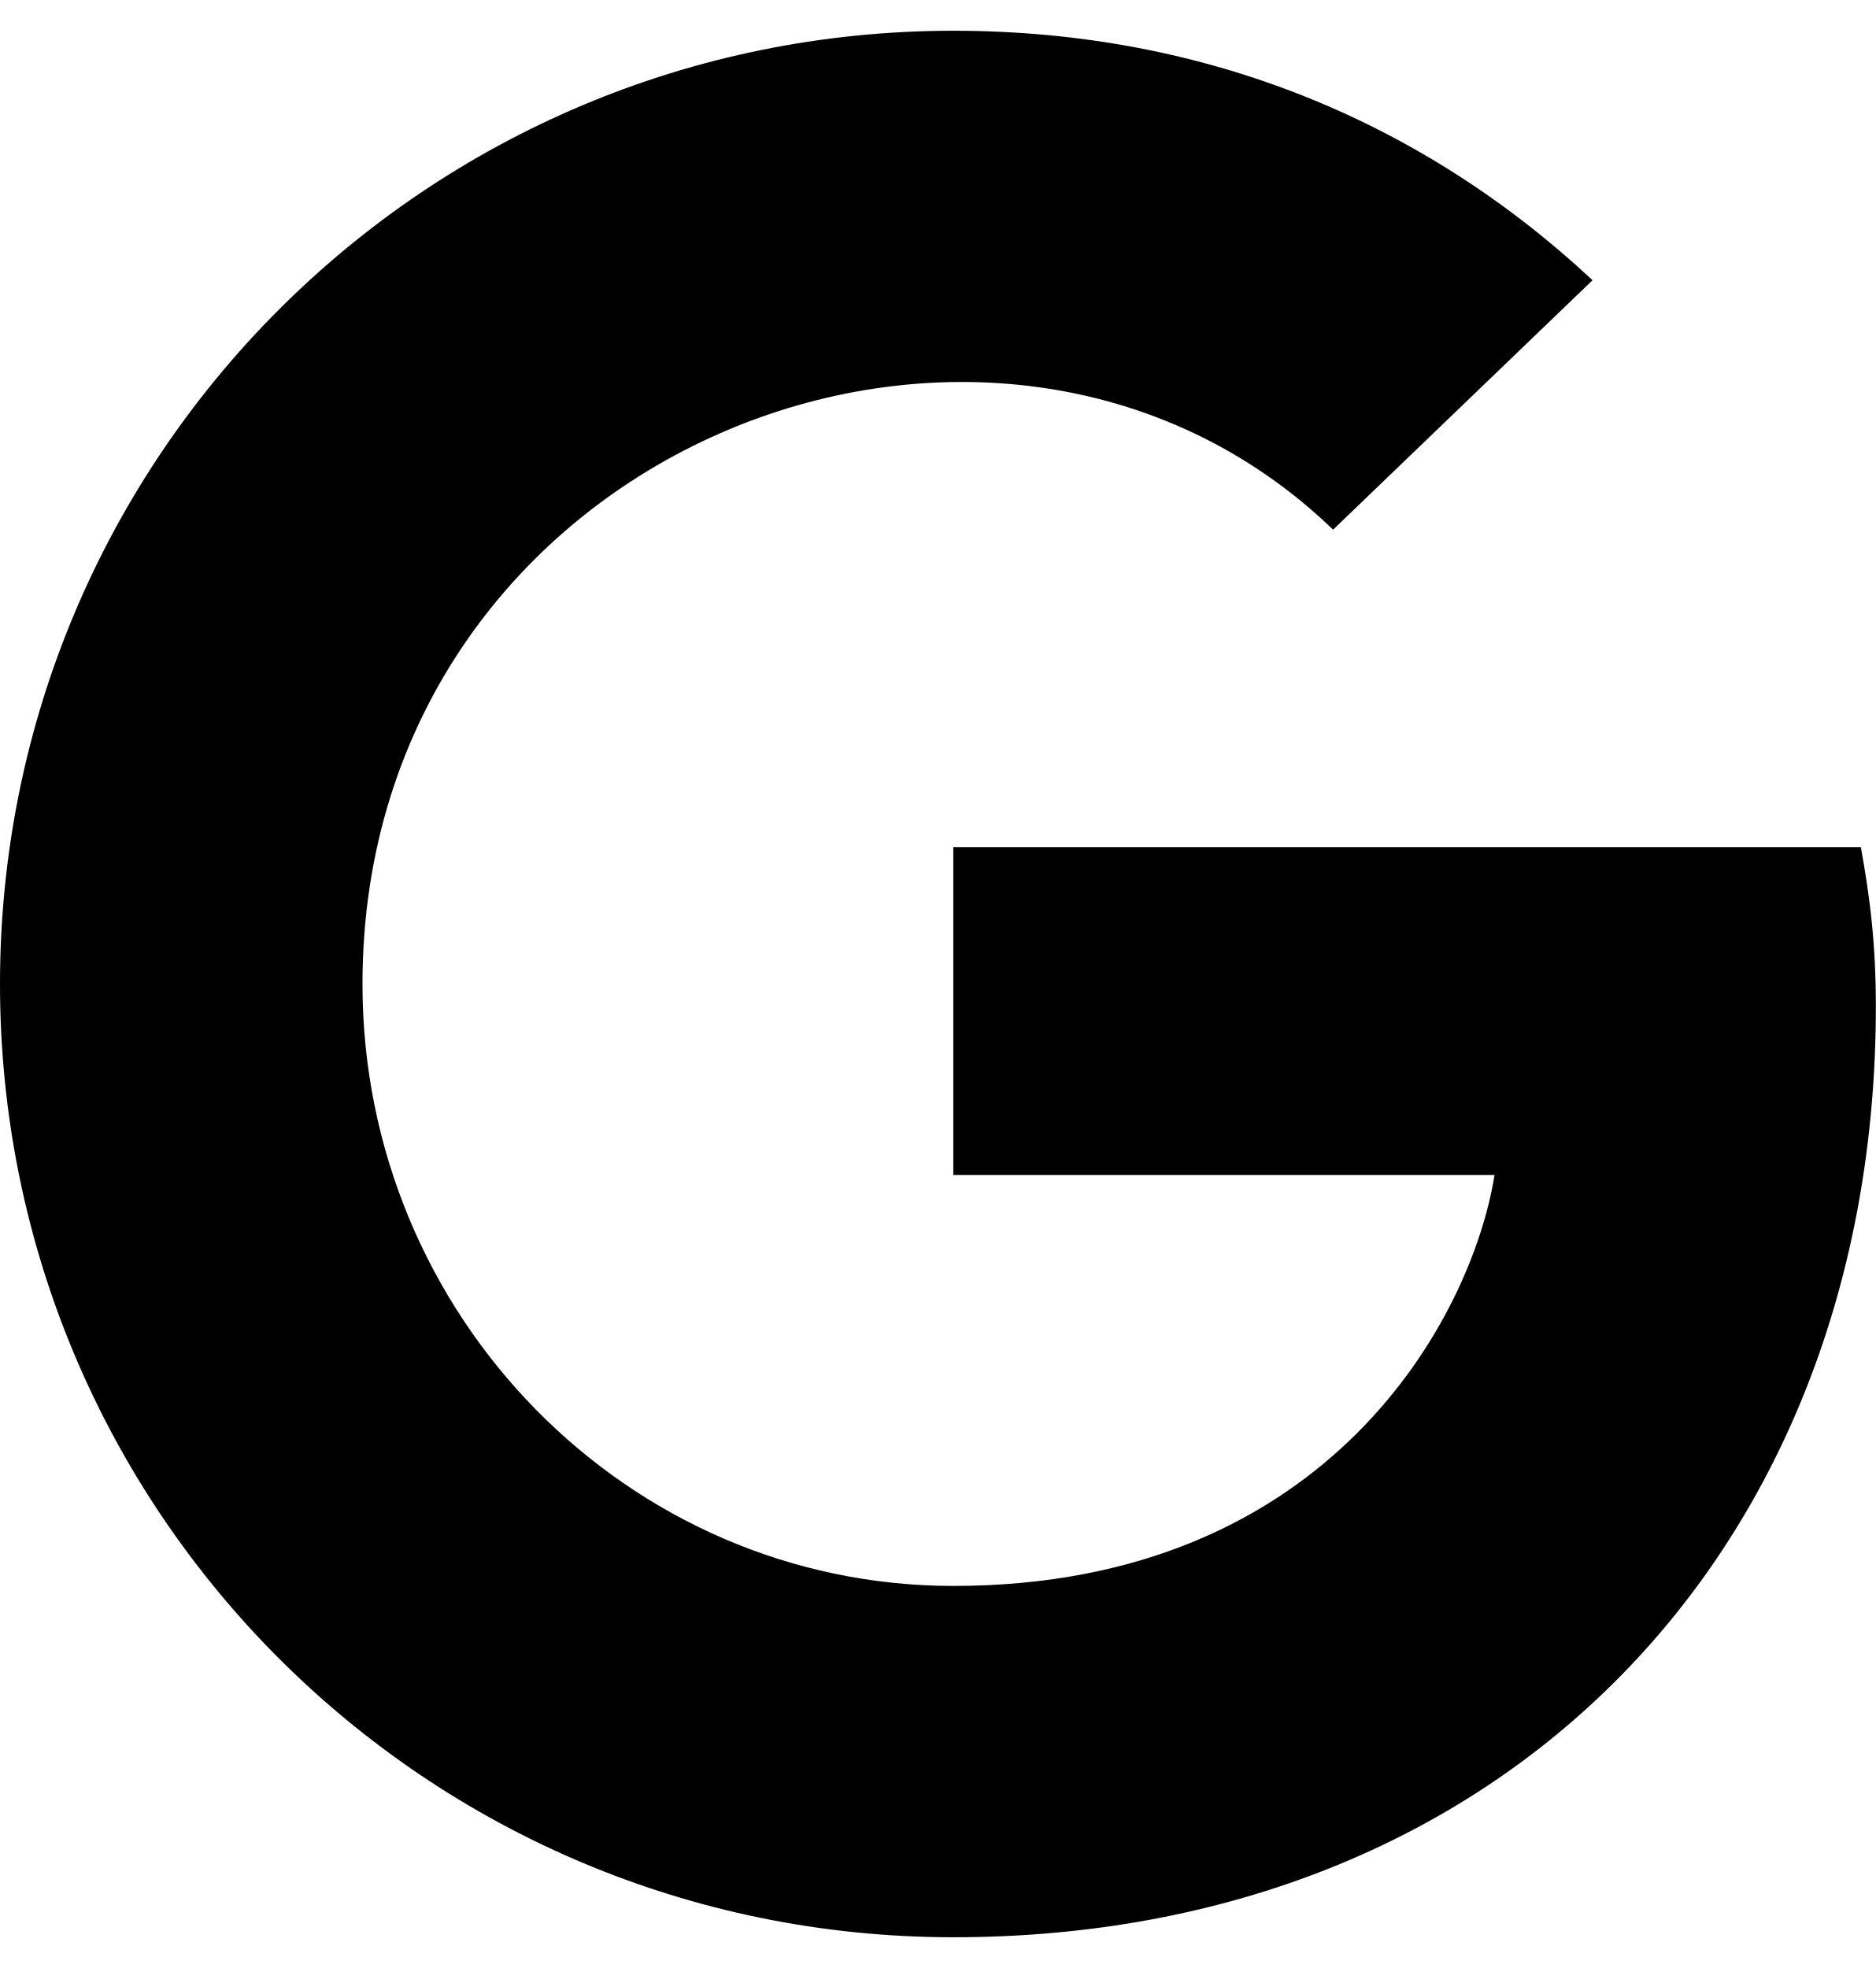
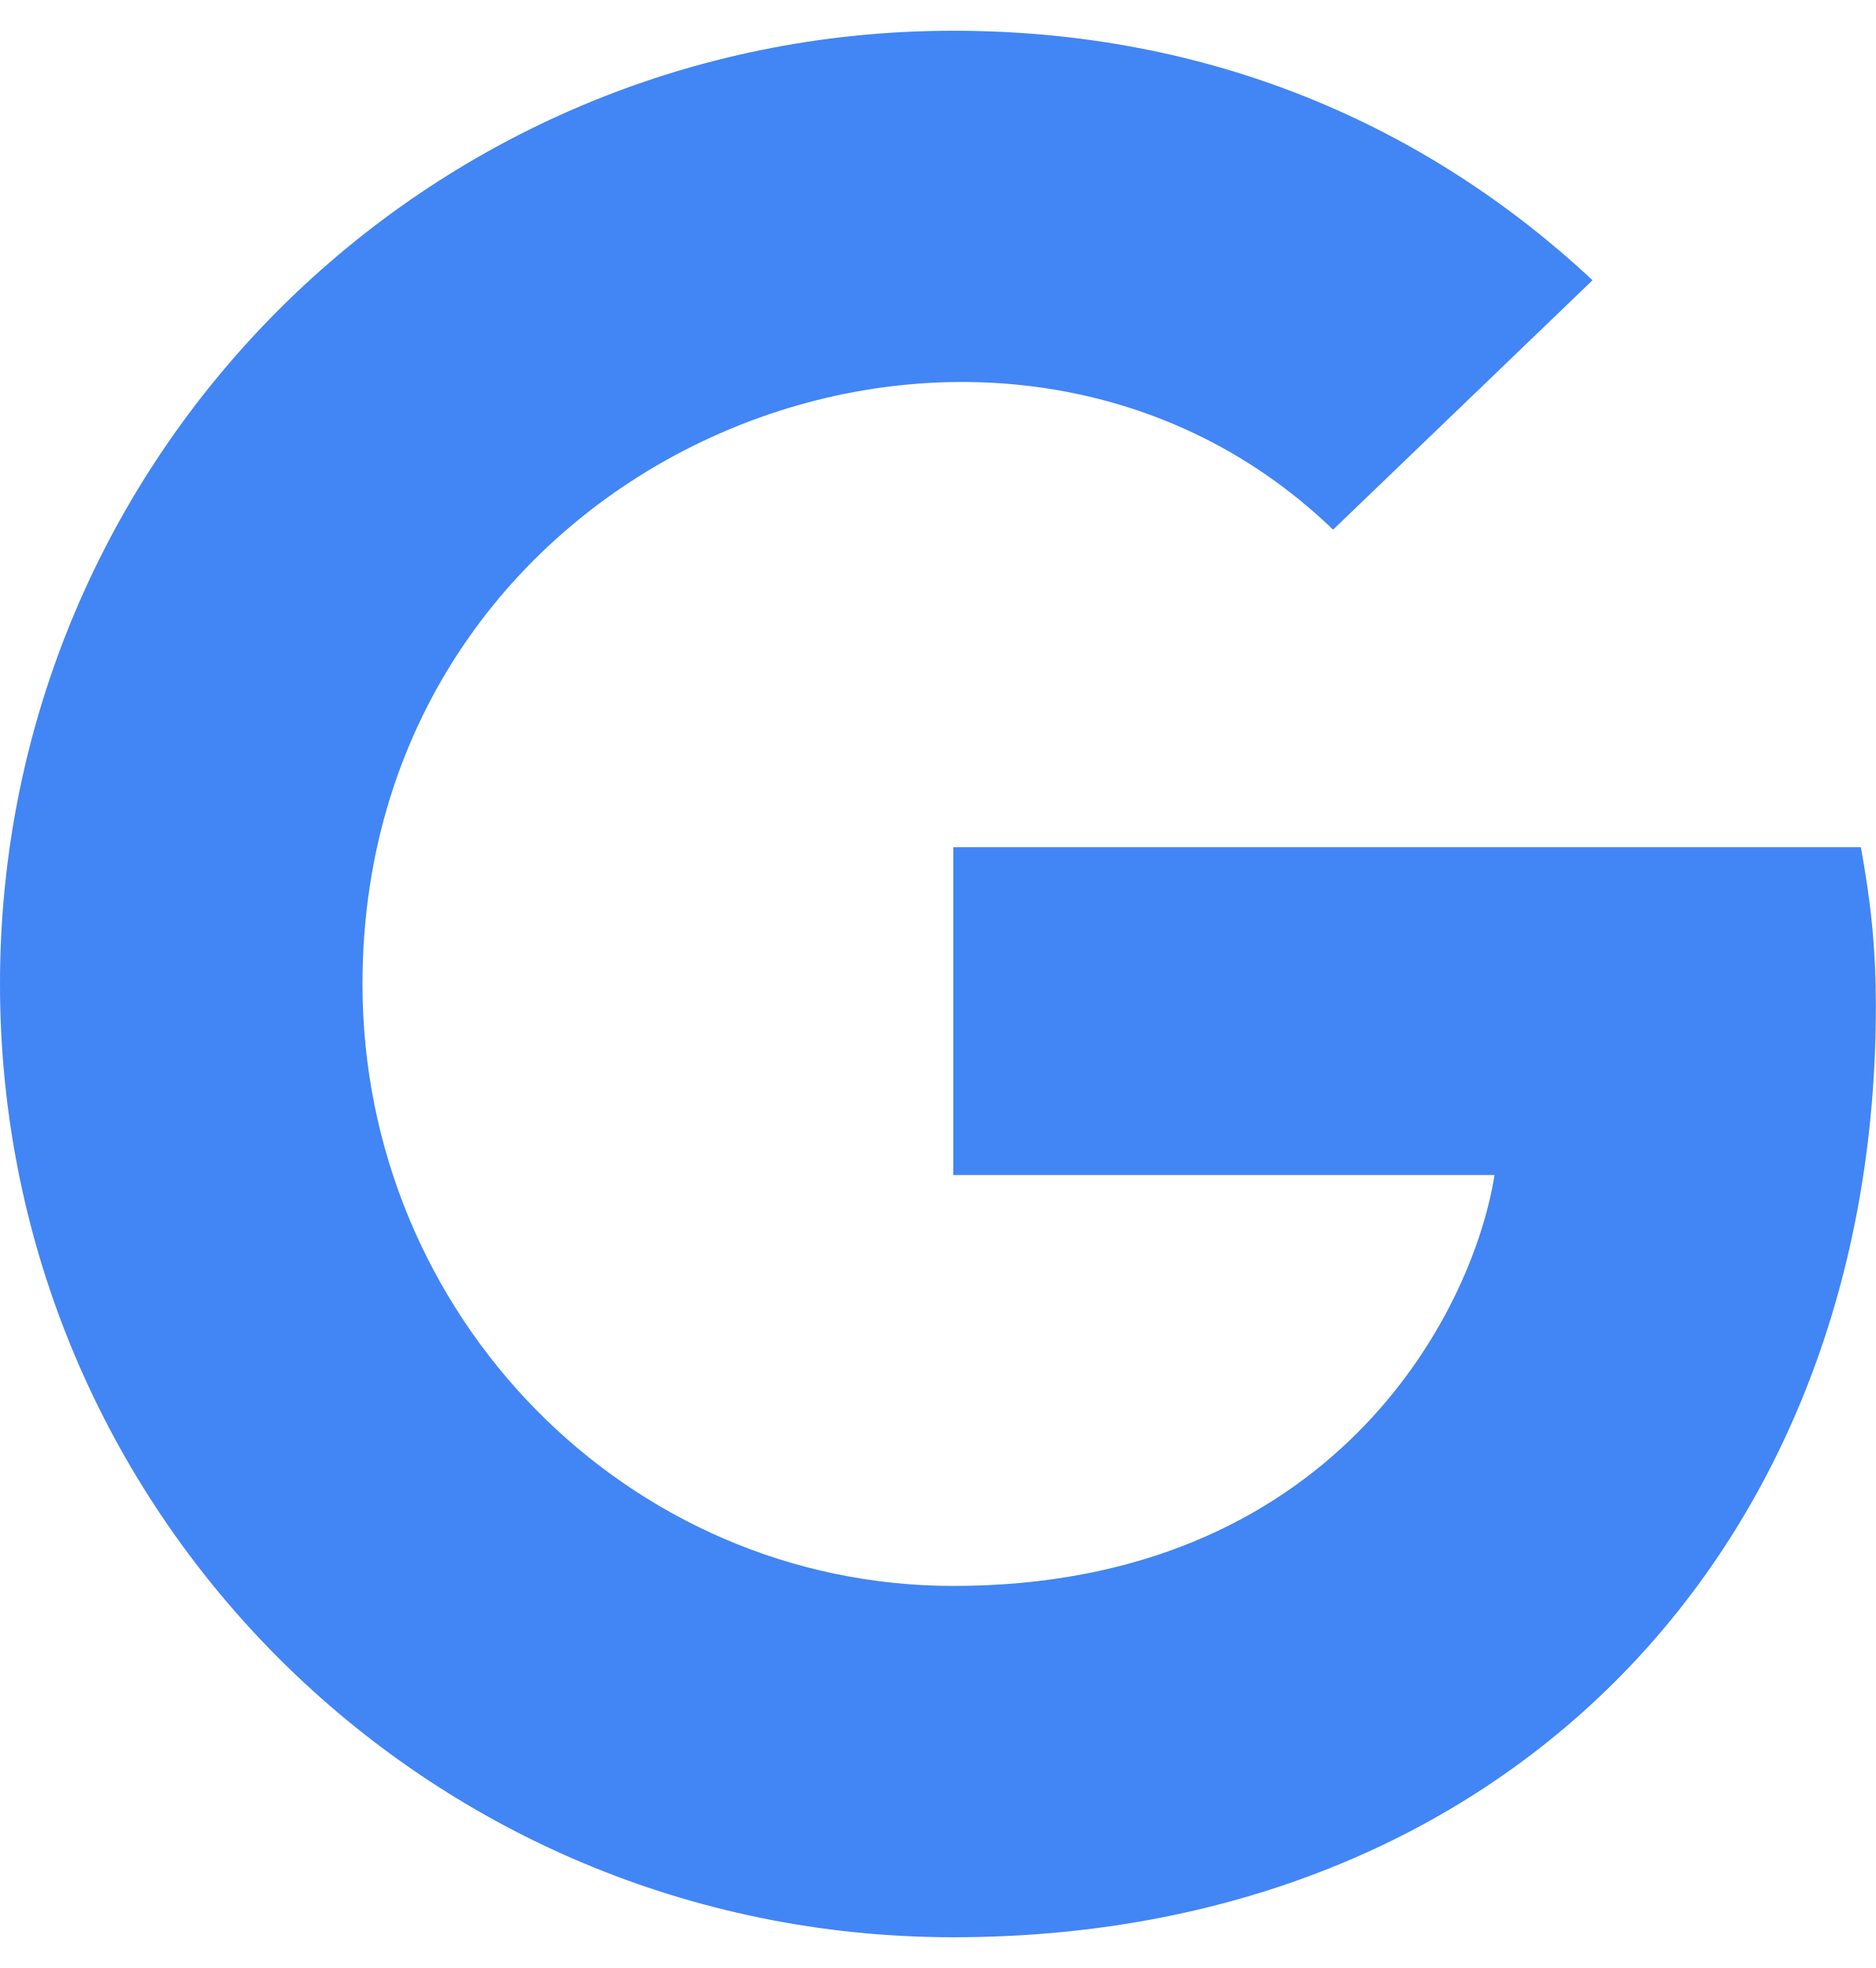
<svg xmlns="http://www.w3.org/2000/svg" aria-hidden="true" focusable="false" data-prefix="fab" data-icon="google" class="svg-inline--fa fa-google fa-w-16" role="img" viewBox="0 0 488 512">
-   <path fill="currentColor" d="M488 261.8C488 403.3 391.1 504 248 504 110.8 504 0 393.2 0 256S110.8 8 248 8c66.8 0 123 24.5 166.3 64.9l-67.5 64.9C258.5 52.6 94.3 116.6 94.3 256c0 86.5 69.1 156.6 153.7 156.6 98.2 0 135-70.4 140.8-106.9H248v-85.3h236.1c2.3 12.7 3.9 24.9 3.9 41.4z" />
+   <path fill="#4285f4" d="M488 261.8C488 403.3 391.1 504 248 504 110.8 504 0 393.2 0 256S110.8 8 248 8c66.8 0 123 24.5 166.3 64.9l-67.5 64.9C258.5 52.6 94.3 116.6 94.3 256c0 86.5 69.1 156.6 153.7 156.6 98.2 0 135-70.4 140.8-106.9H248v-85.3h236.1c2.3 12.7 3.9 24.9 3.9 41.4z" />
</svg>
